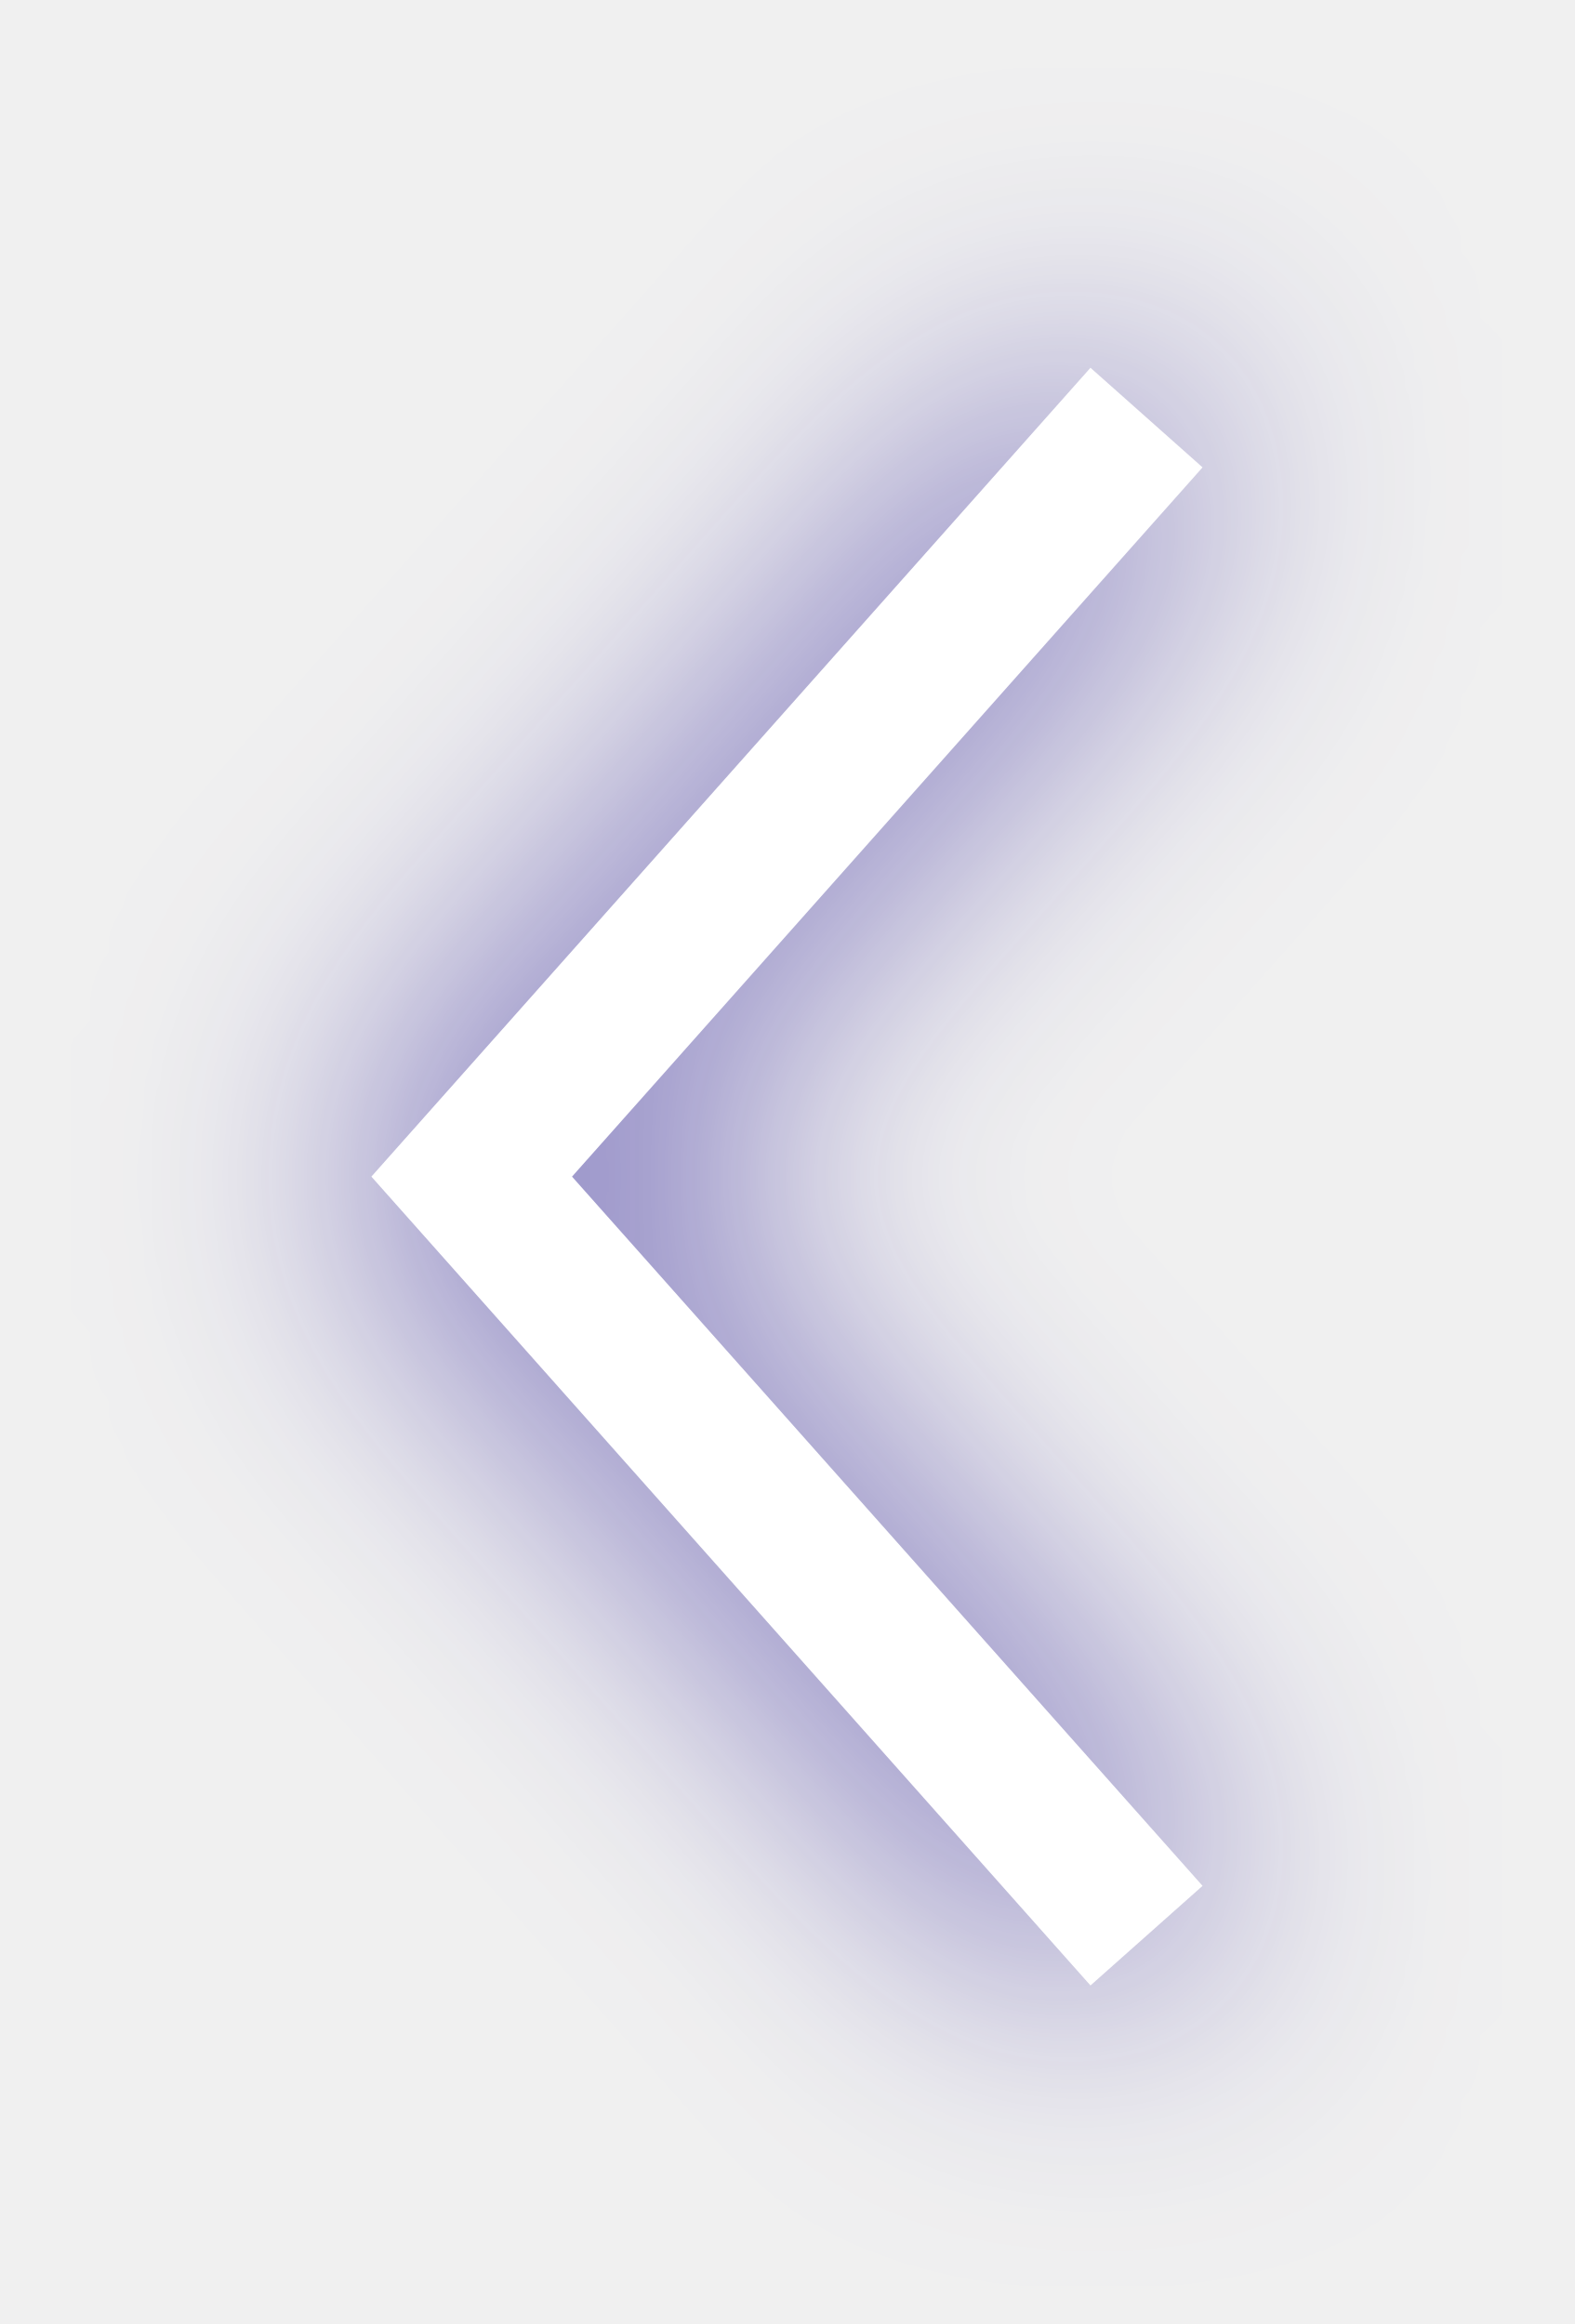
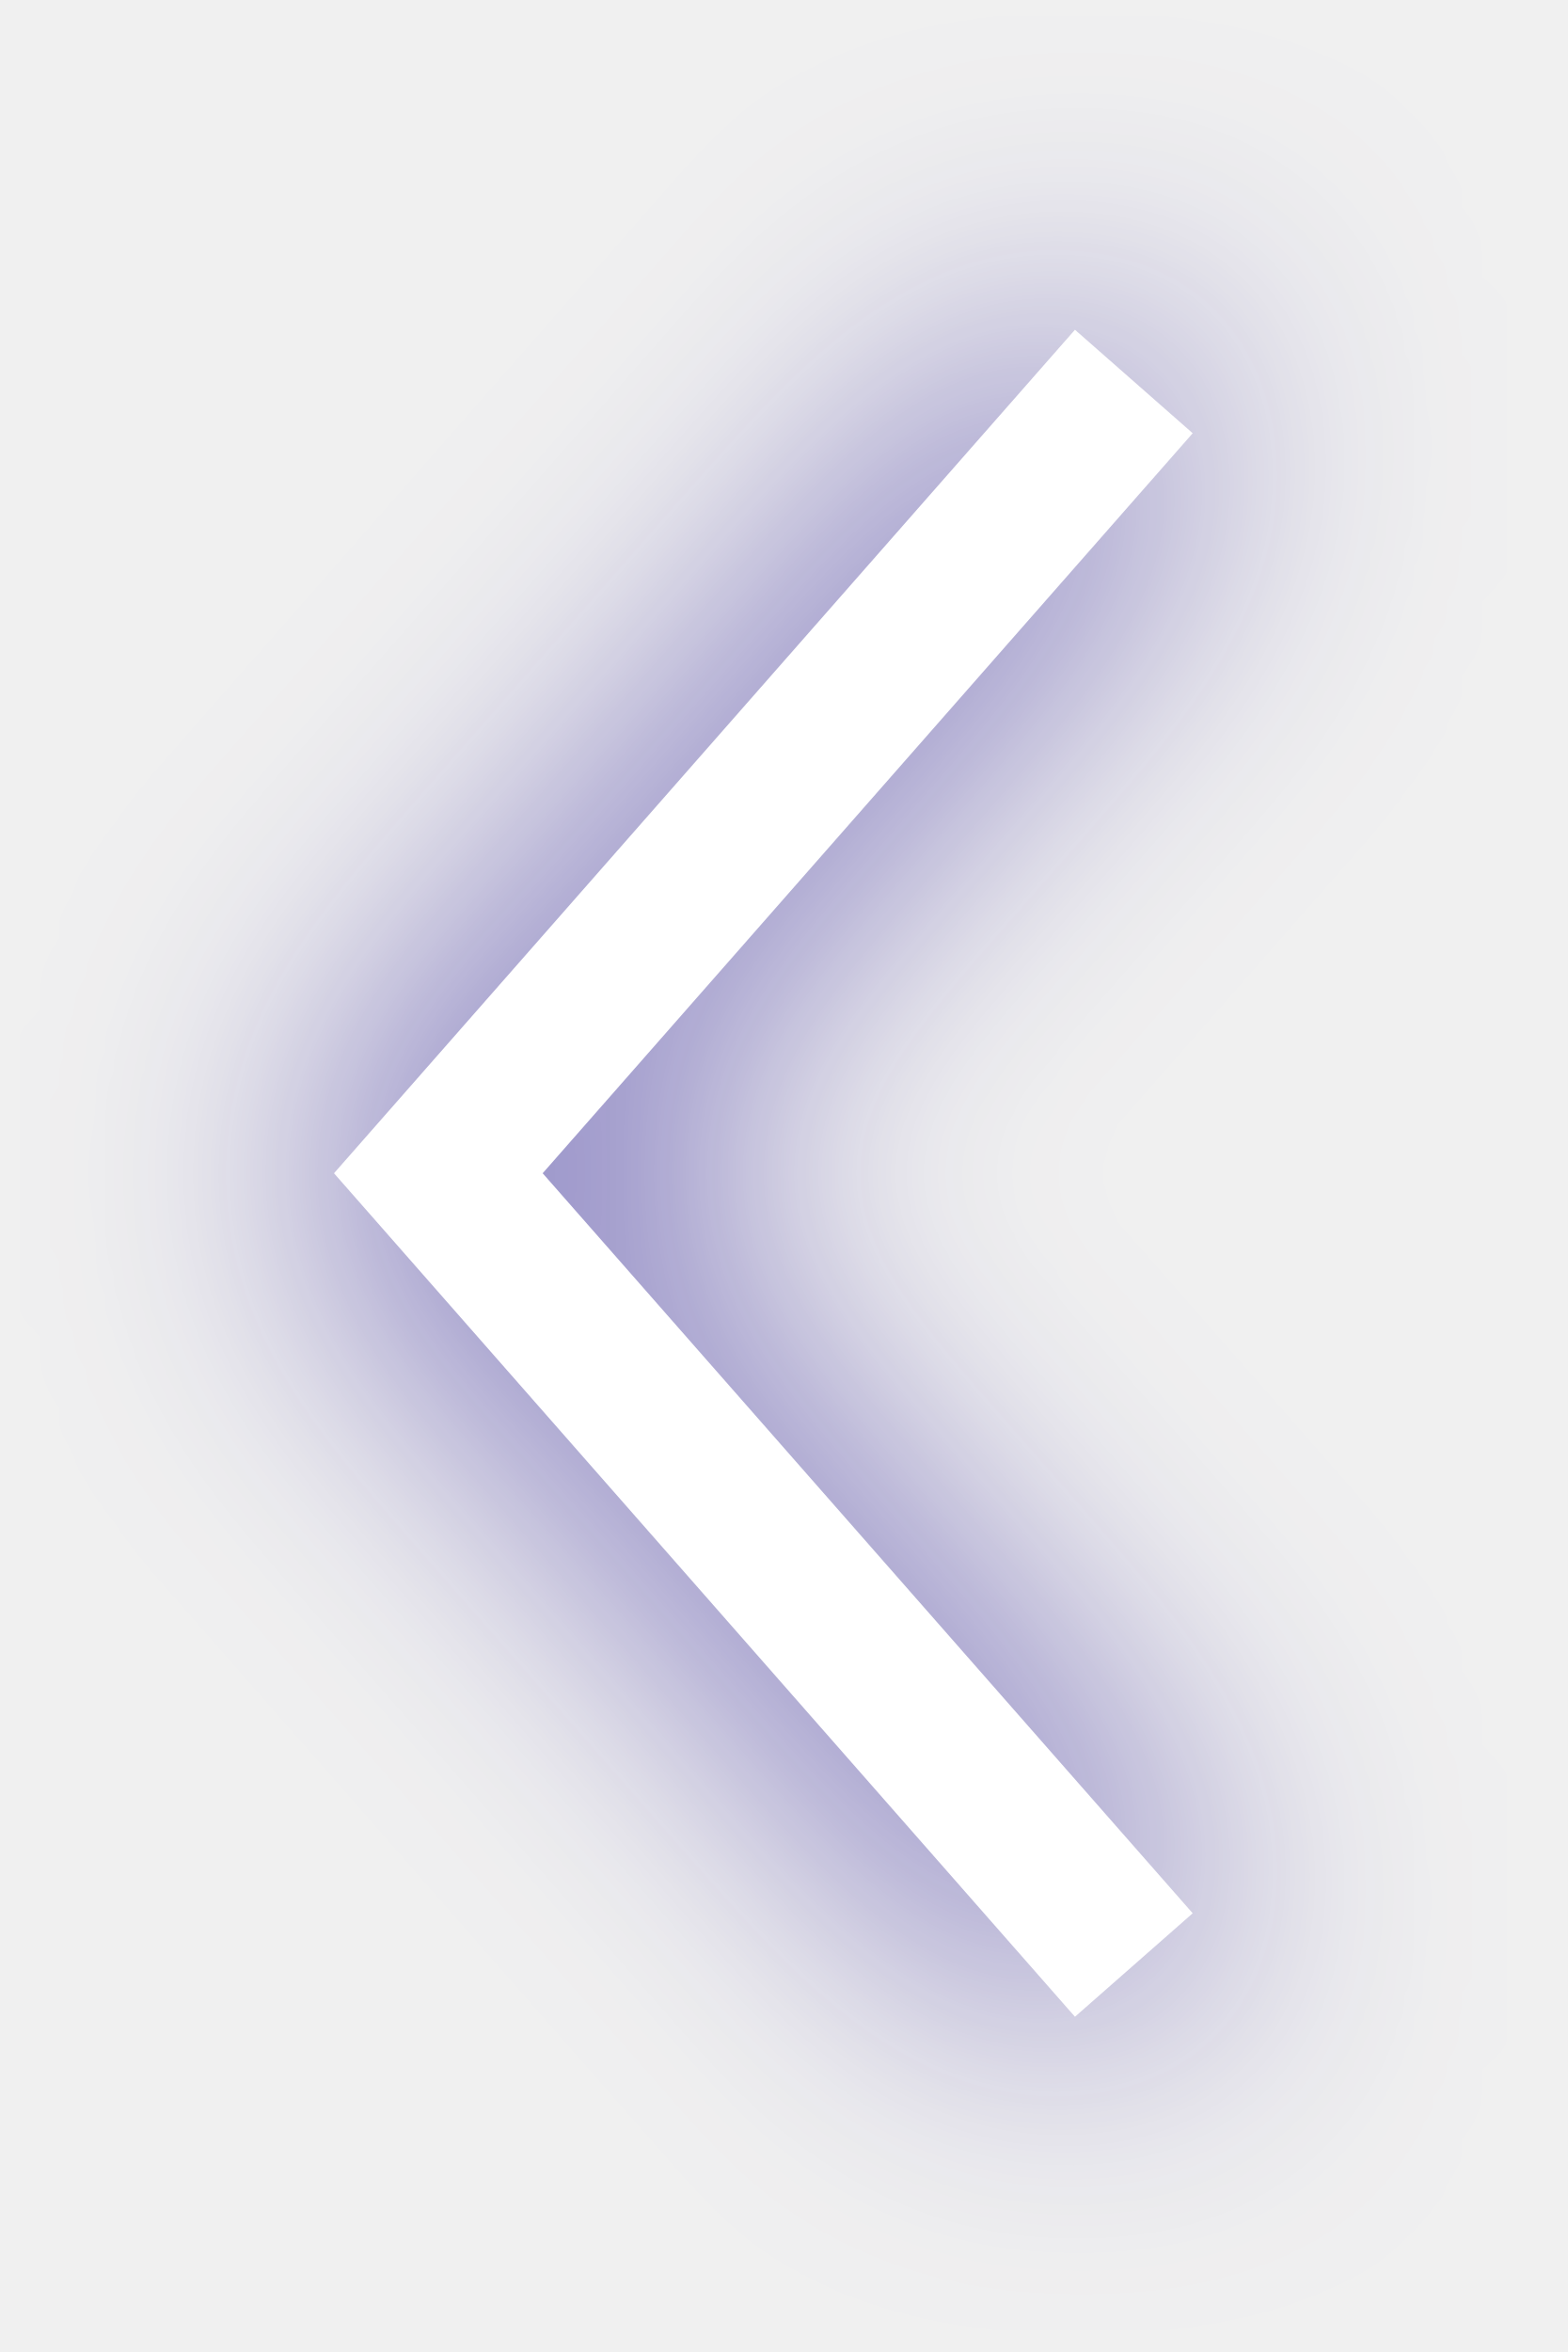
- <svg xmlns="http://www.w3.org/2000/svg" width="21" height="31" viewBox="0 0 21 31" fill="none">
-   <g filter="url(#filter0_d_51_221)">
-     <path d="M15.291 5.57L6.291 15.695L15.291 25.82" stroke="white" stroke-width="2" />
+ <svg xmlns="http://www.w3.org/2000/svg" width="20" height="30" viewBox="0 0 20 30" fill="none">
+   <g filter="url(#filter0_d_1127_16)">
+     <path fill-rule="evenodd" clip-rule="evenodd" d="M4.261 14.965L13.714 4.206L15.216 5.526L6.923 14.965L15.216 24.404L13.714 25.724L4.261 14.965Z" fill="white" />
  </g>
  <defs>
-     <filter id="filter0_d_51_221" x="0.953" y="0.906" width="19.085" height="29.579" filterUnits="userSpaceOnUse" color-interpolation-filters="sRGB">
+     <filter id="filter0_d_1127_16" x="0.261" y="0.206" width="18.956" height="29.518" filterUnits="userSpaceOnUse" color-interpolation-filters="sRGB">
      <feFlood flood-opacity="0" result="BackgroundImageFix" />
      <feColorMatrix in="SourceAlpha" type="matrix" values="0 0 0 0 0 0 0 0 0 0 0 0 0 0 0 0 0 0 127 0" result="hardAlpha" />
      <feOffset />
      <feGaussianBlur stdDeviation="2" />
      <feColorMatrix type="matrix" values="0 0 0 0 0.266 0 0 0 0 0.218 0 0 0 0 0.637 0 0 0 1 0" />
-       <feBlend mode="normal" in2="BackgroundImageFix" result="effect1_dropShadow_51_221" />
-       <feBlend mode="normal" in="SourceGraphic" in2="effect1_dropShadow_51_221" result="shape" />
+       <feBlend mode="normal" in2="BackgroundImageFix" result="effect1_dropShadow_1127_16" />
+       <feBlend mode="normal" in="SourceGraphic" in2="effect1_dropShadow_1127_16" result="shape" />
    </filter>
  </defs>
</svg>
